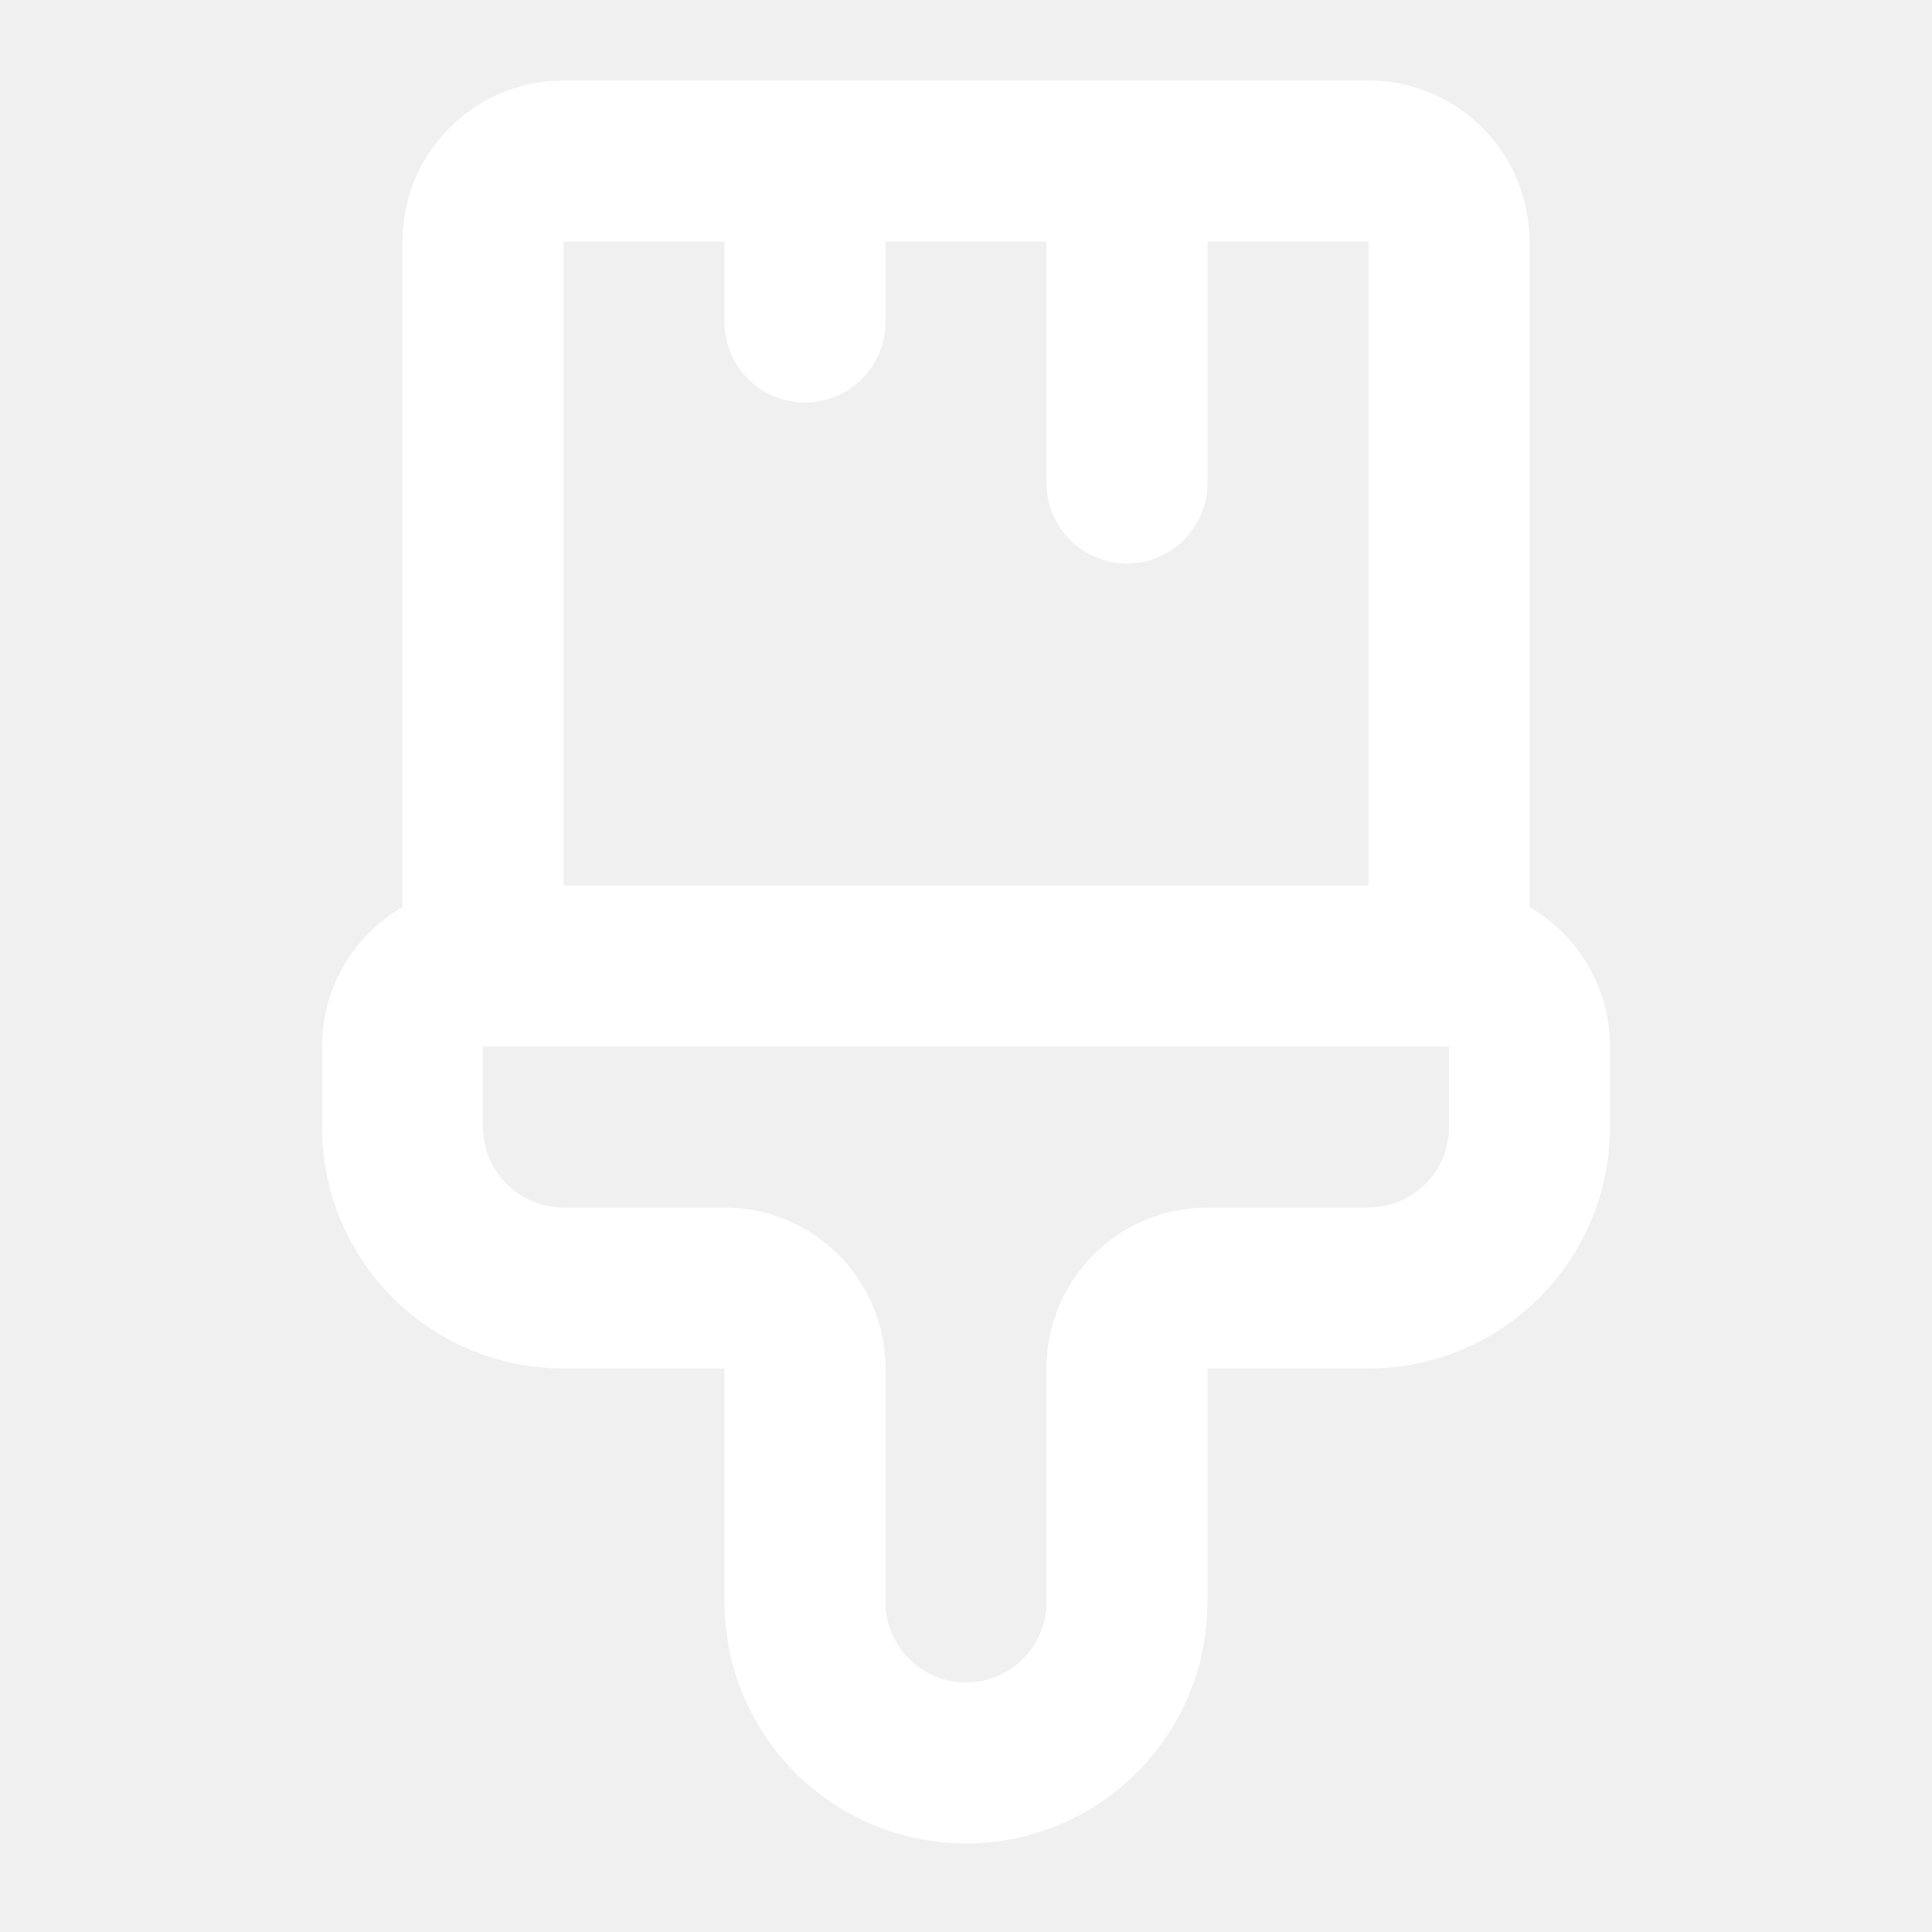
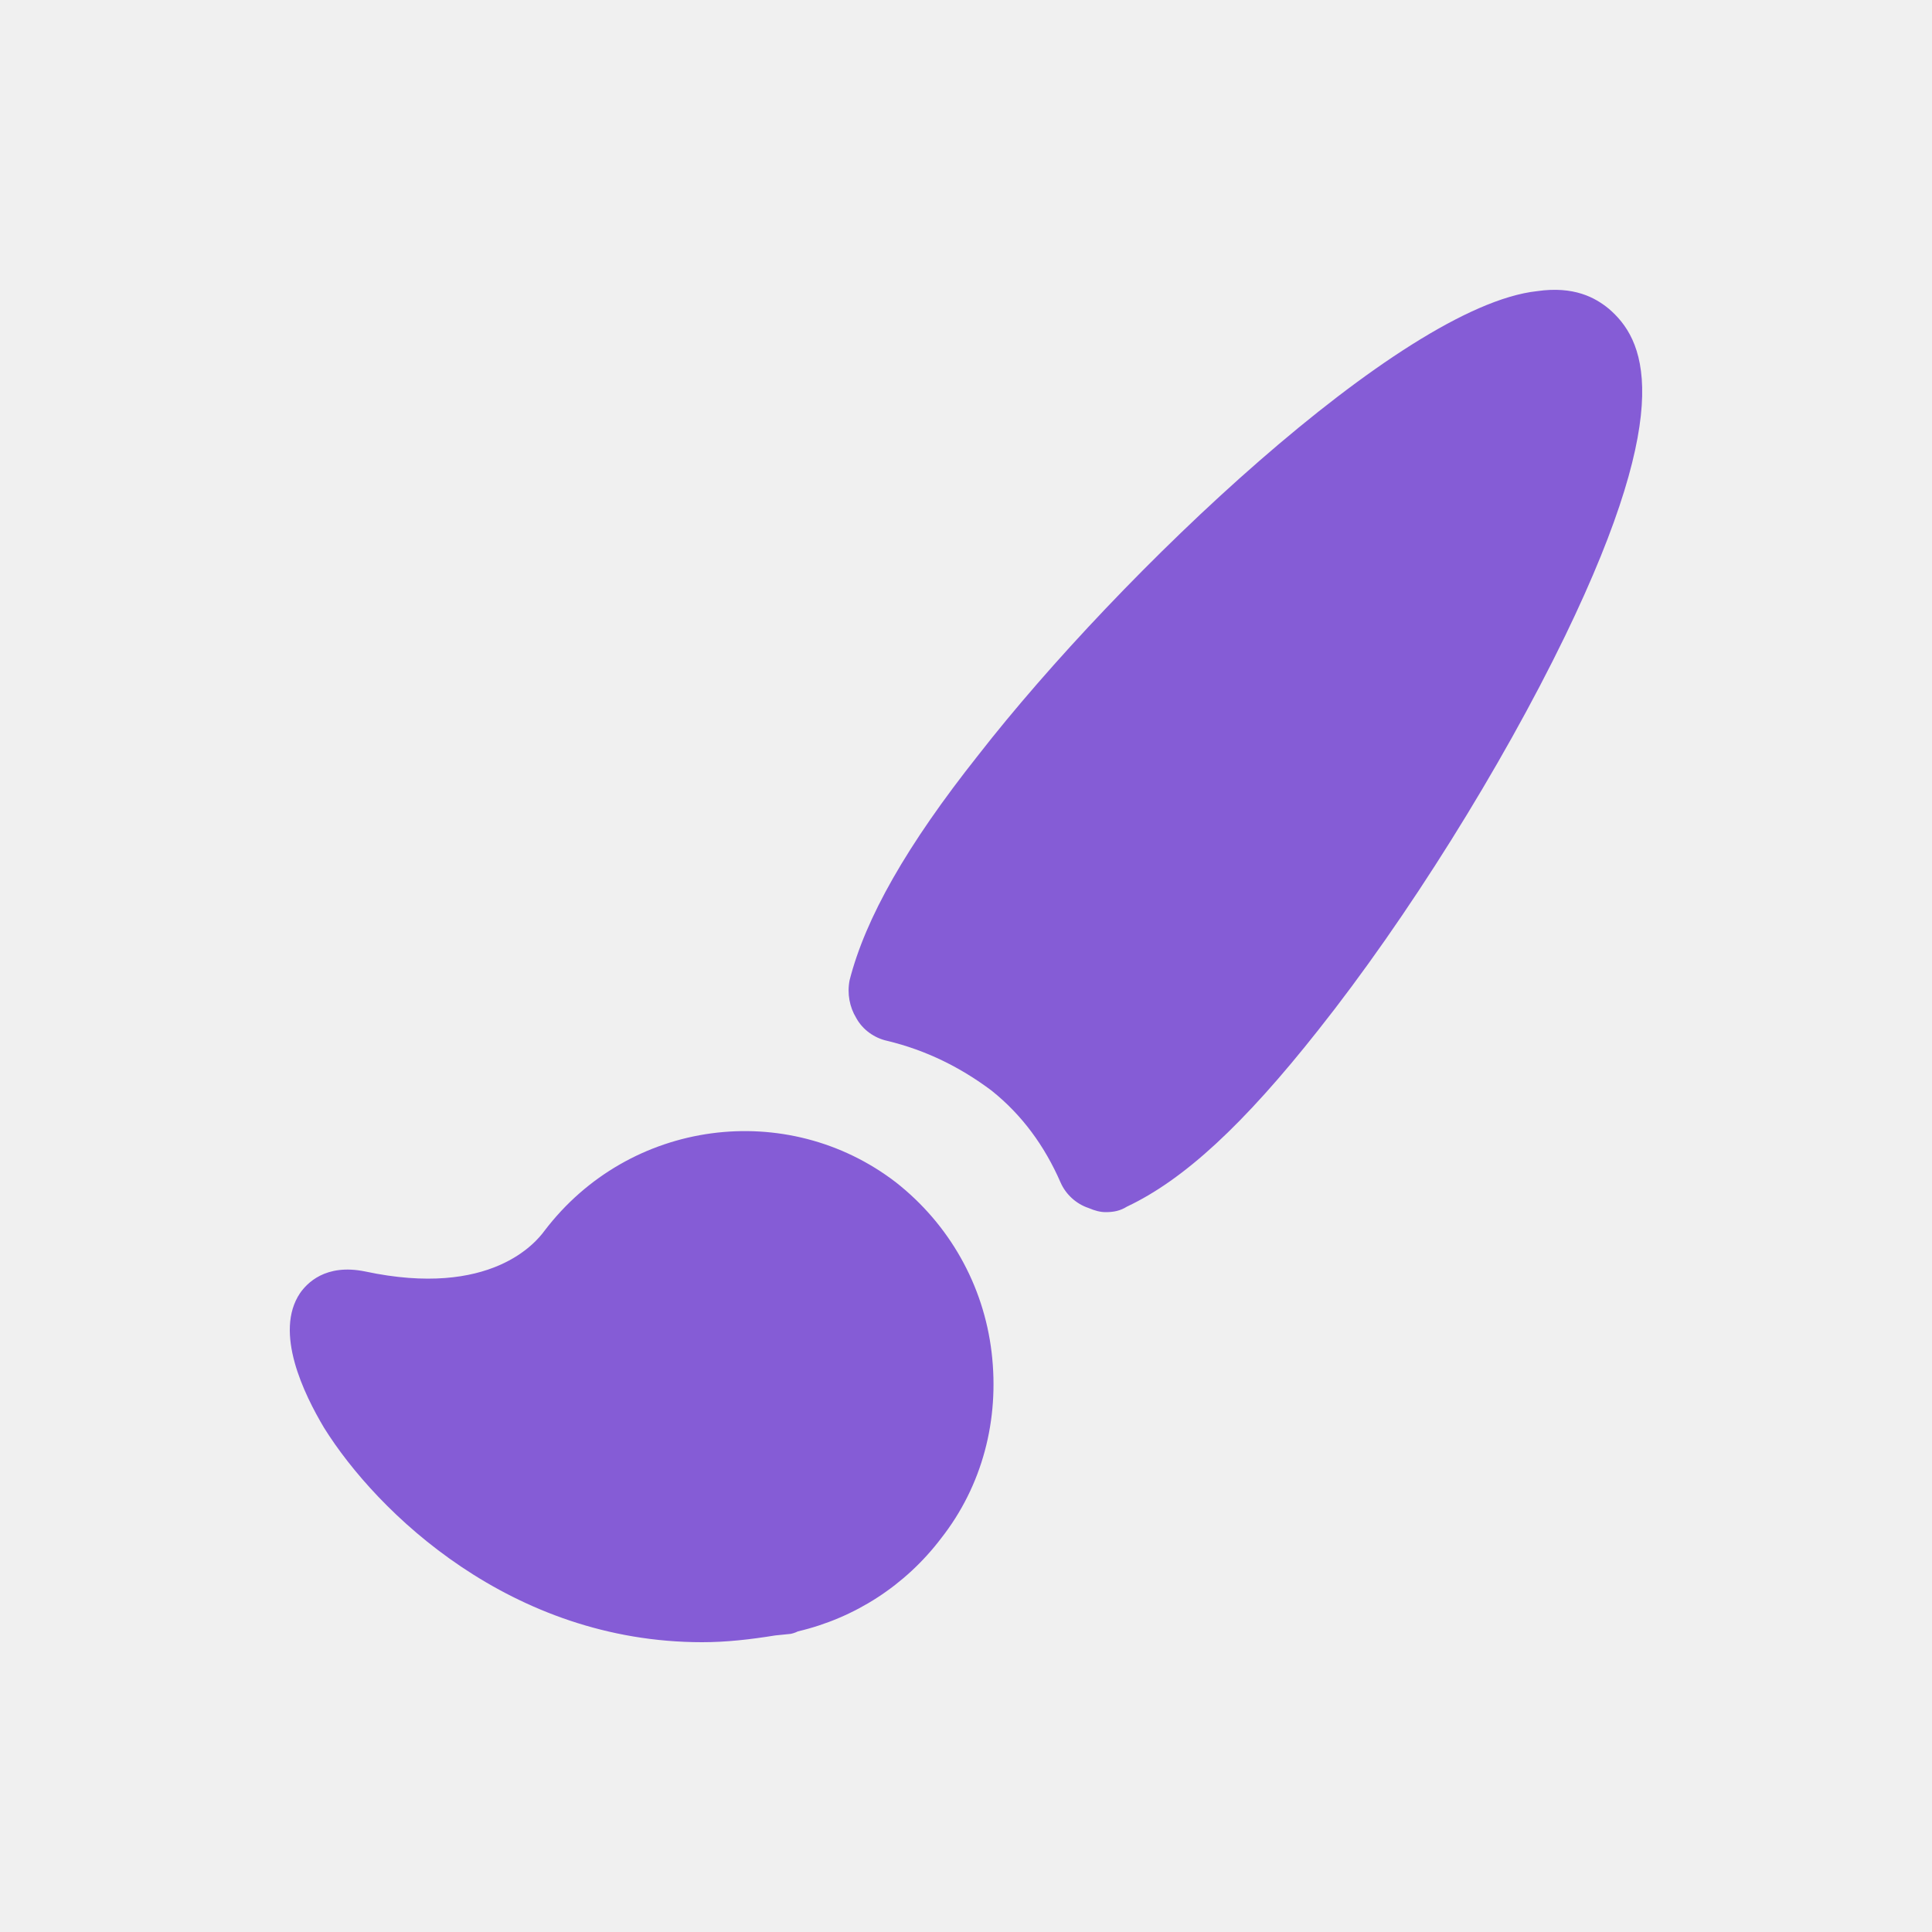
- <svg xmlns="http://www.w3.org/2000/svg" width="20" height="20" viewBox="0 0 24 24" fill="none" stroke="#ffffff" stroke-width="2" stroke-linecap="round" stroke-linejoin="round" class="lucide lucide-paintbrush-vertical preview-icon">
-   <path d="M10 2v2" />
-   <path d="M14 2v4" />
-   <path d="M17 2a1 1 0 0 1 1 1v9H6V3a1 1 0 0 1 1-1z" />
-   <path d="M6 12a1 1 0 0 0-1 1v1a2 2 0 0 0 2 2h2a1 1 0 0 1 1 1v2.9a2 2 0 1 0 4 0V17a1 1 0 0 1 1-1h2a2 2 0 0 0 2-2v-1a1 1 0 0 0-1-1" />
+ <svg xmlns="http://www.w3.org/2000/svg" width="20px" height="20px" viewBox="0 0 20 20" version="1.1">
+   <defs />
+   <g id="Paint-Editor-V1" stroke="none" stroke-width="1" fill="none" fill-rule="evenodd">
+     <path d="M16.2,6.587 C15.542,7.942 14.566,9.505 13.646,10.664 C12.875,11.64 12.257,12.212 11.666,12.491 C11.597,12.534 11.53,12.548 11.446,12.548 C11.391,12.548 11.336,12.534 11.268,12.505 C11.144,12.464 11.034,12.367 10.979,12.241 C10.814,11.863 10.581,11.543 10.266,11.291 C9.949,11.053 9.591,10.872 9.181,10.774 C9.056,10.746 8.932,10.664 8.863,10.537 C8.795,10.425 8.768,10.286 8.795,10.147 C8.959,9.505 9.385,8.752 10.127,7.817 C11.585,5.945 14.498,3.169 15.911,3.014 C16.296,2.958 16.516,3.083 16.653,3.195 C17.012,3.502 17.369,4.174 16.2,6.587 Z M10.265,13.999 C10.348,14.697 10.169,15.381 9.742,15.925 C9.372,16.412 8.85,16.749 8.26,16.888 C8.232,16.902 8.191,16.916 8.163,16.916 L8.025,16.93 C7.765,16.972 7.518,17 7.269,17 C5.292,17 3.903,15.659 3.355,14.781 C3.147,14.432 2.833,13.79 3.107,13.385 C3.176,13.287 3.367,13.078 3.779,13.162 C5.085,13.441 5.552,12.855 5.635,12.743 C6.515,11.584 8.15,11.375 9.275,12.24 C9.826,12.673 10.182,13.301 10.265,13.999 Z" id="Fill-4" fill="#855CD6" />
+   </g>
</svg>
